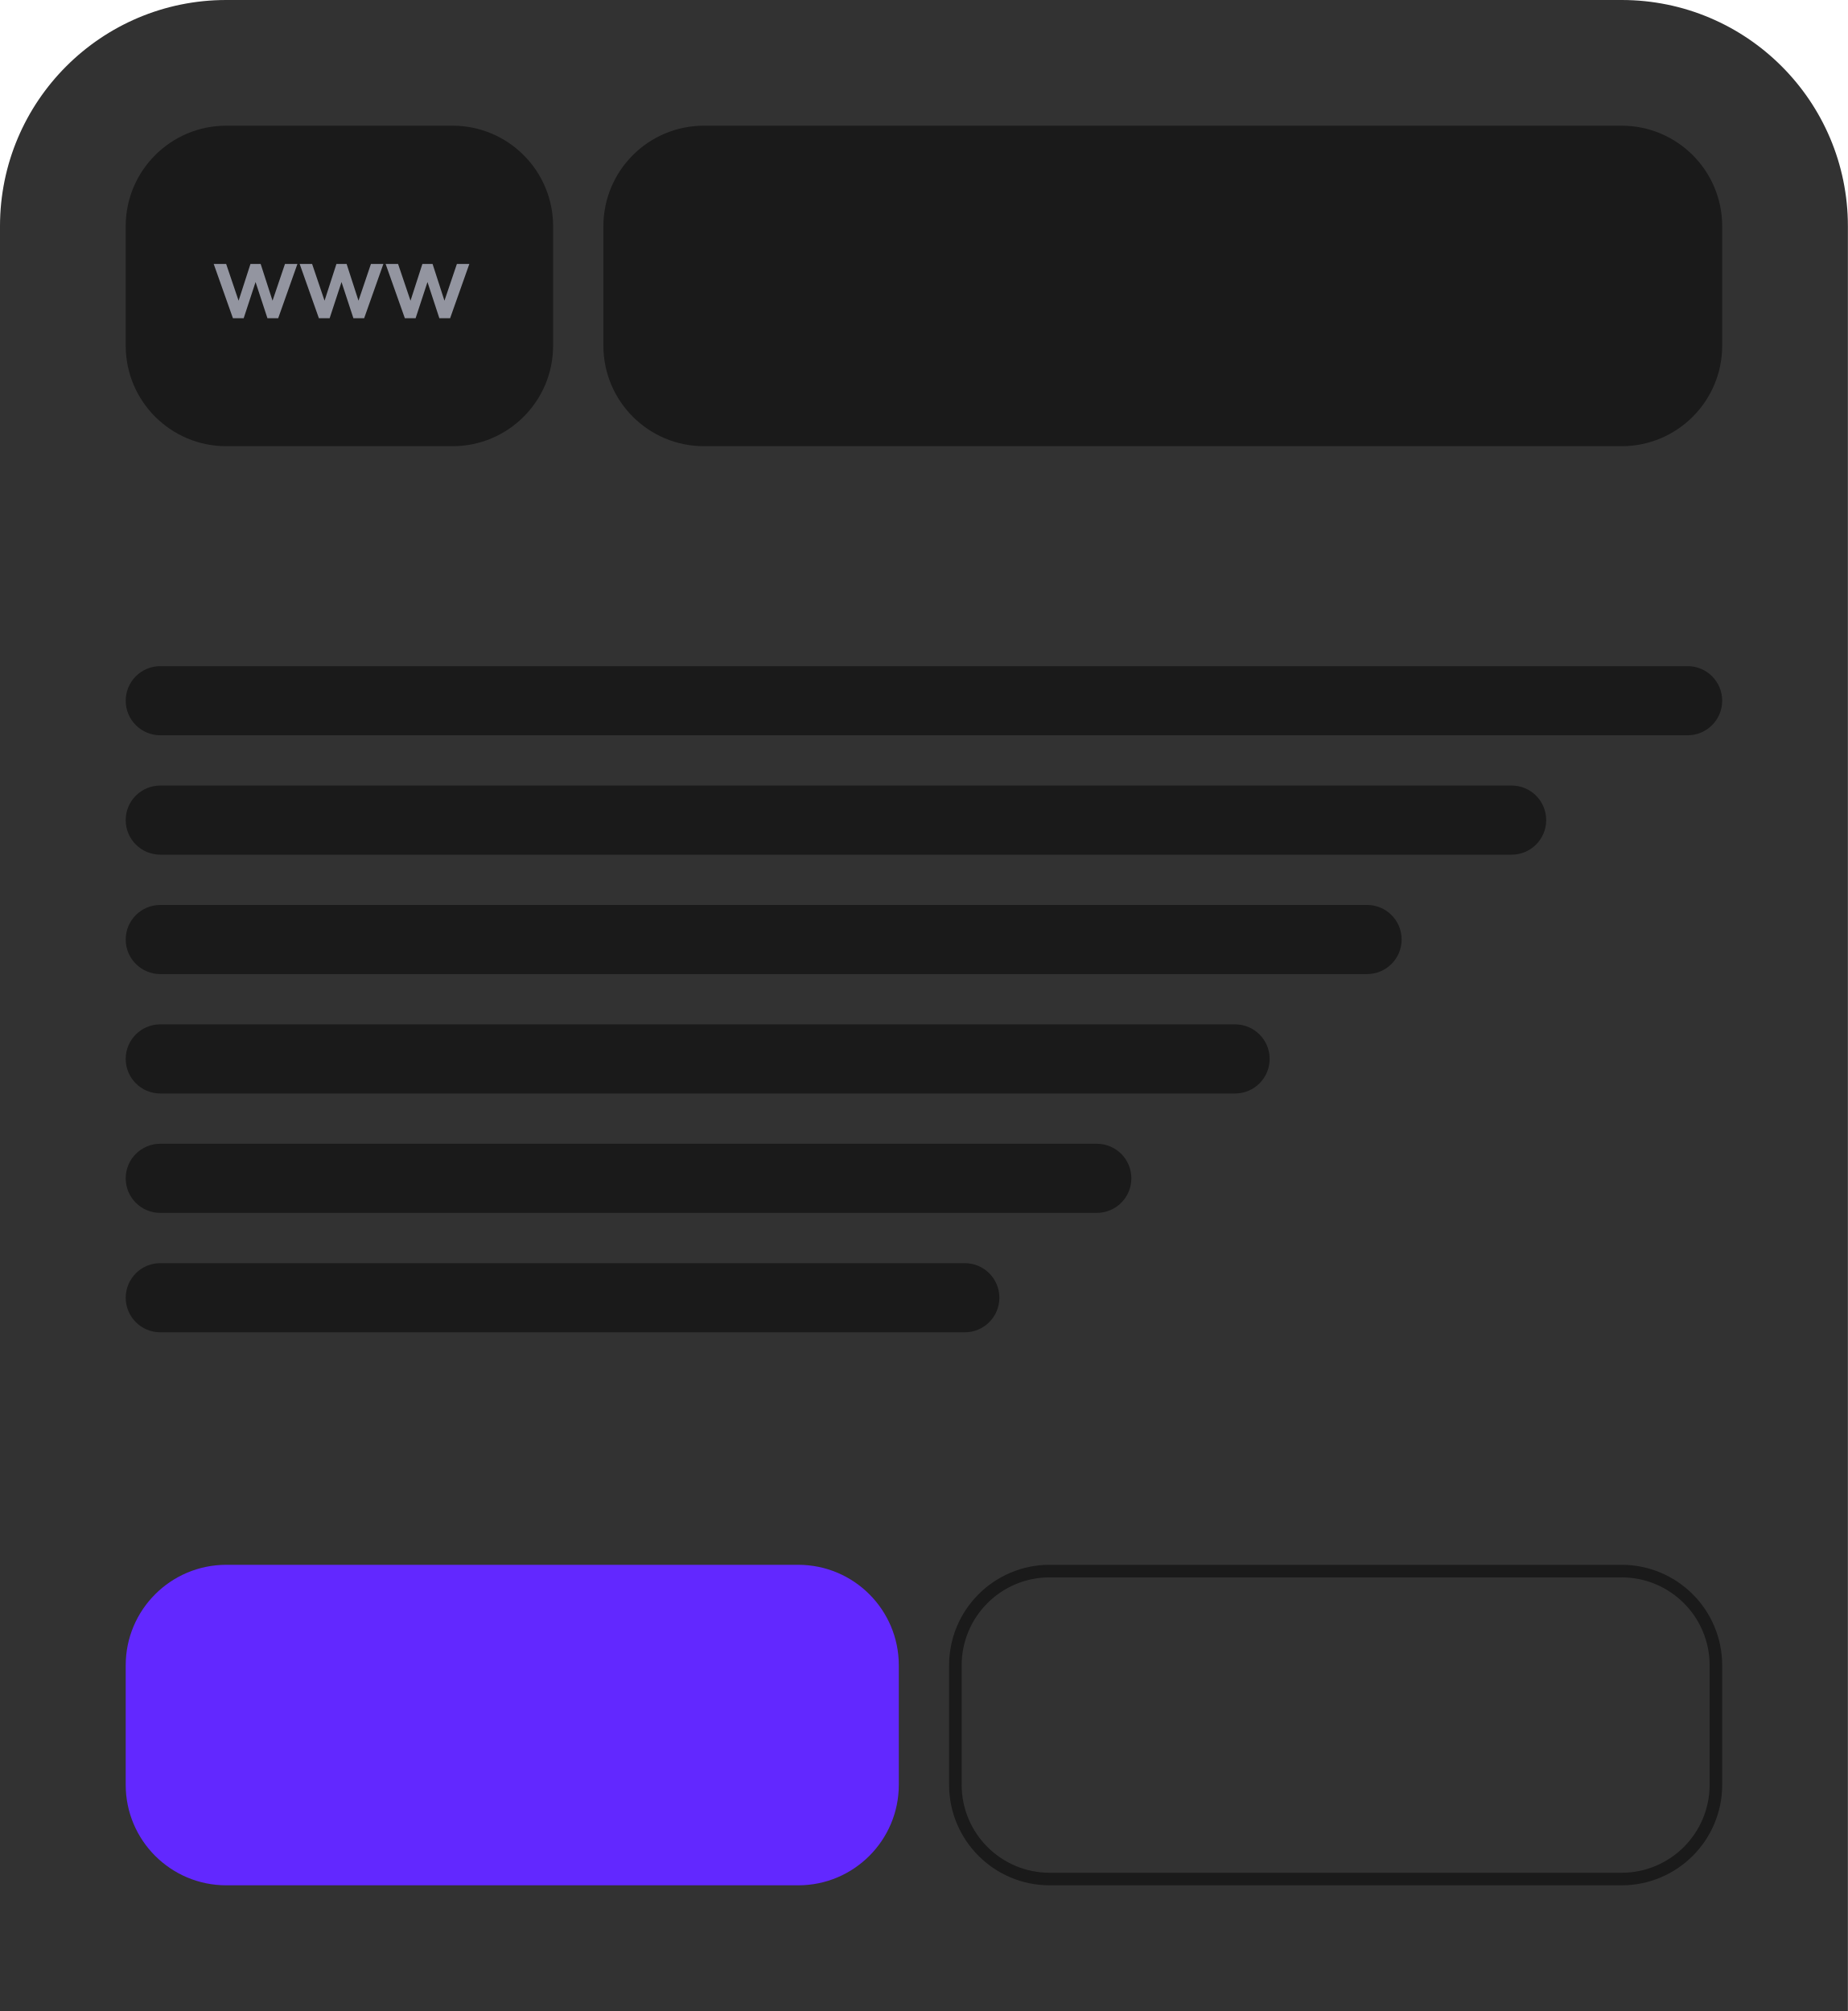
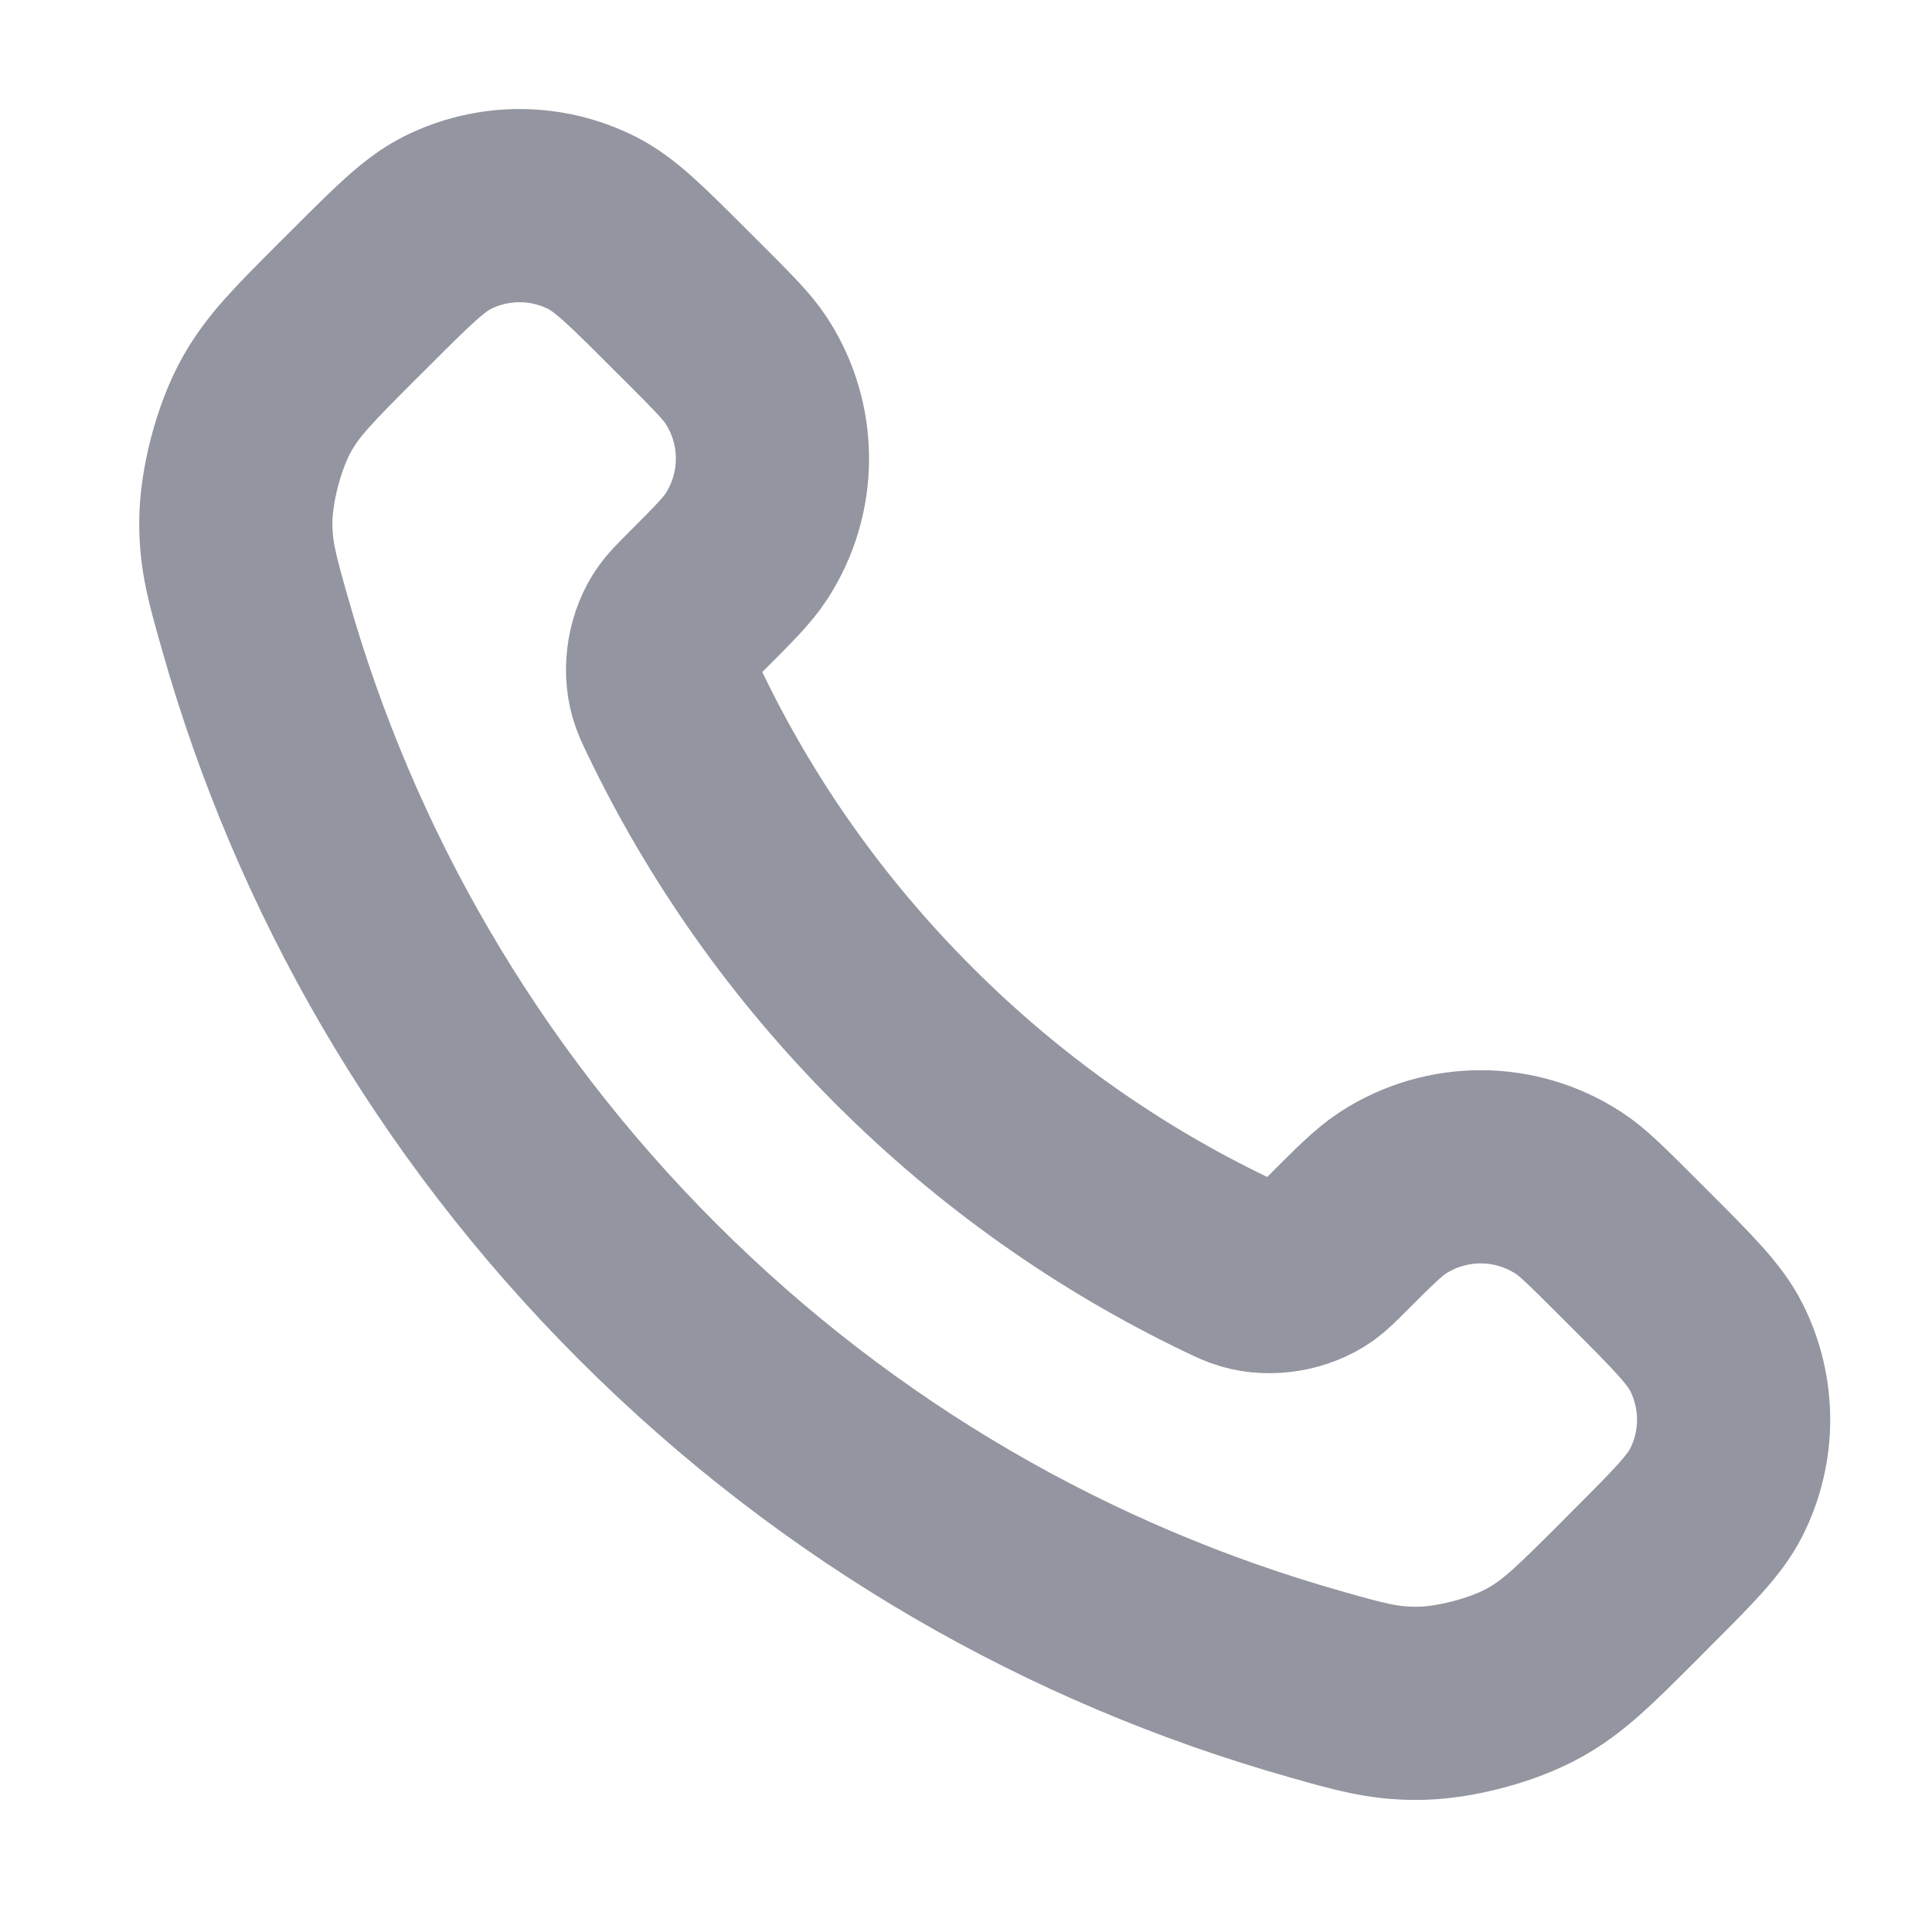
- <svg xmlns="http://www.w3.org/2000/svg" width="294" height="320" viewBox="0 0 294 320" fill="none">
-   <path d="M0 36C0 16.118 16.118 0 36 0H258C277.882 0 294 16.118 294 36V320C294 320 277.882 320 258 320H36C16.118 320 36 320 0 320V36Z" fill="#323232" />
-   <path fill-rule="evenodd" clip-rule="evenodd" d="M258 251H167C159.268 251 153 257.268 153 265V284C153 291.732 159.268 298 167 298H258C265.732 298 272 291.732 272 284V265C272 257.268 265.732 251 258 251ZM167 249C158.163 249 151 256.163 151 265V284C151 292.837 158.163 300 167 300H258C266.837 300 274 292.837 274 284V265C274 256.163 266.837 249 258 249H167Z" fill="#1A1A1A" />
-   <path d="M20 36C20 27.163 27.163 20 36 20H72C80.837 20 88 27.163 88 36V55C88 63.837 80.837 71 72 71H36C27.163 71 20 63.837 20 55V36Z" fill="#1A1A1A" />
-   <path d="M96 36C96 27.163 103.163 20 112 20H258C266.837 20 274 27.163 274 36V55C274 63.837 266.837 71 258 71H112C103.163 71 96 63.837 96 55V36Z" fill="#1A1A1A" />
-   <path d="M20 111.5C20 108.462 22.462 106 25.5 106H268.5C271.538 106 274 108.462 274 111.5C274 114.538 271.538 117 268.5 117H25.5C22.462 117 20 114.538 20 111.5Z" fill="#1A1A1A" />
-   <path d="M20 149.5C20 146.462 22.462 144 25.5 144H217.5C220.538 144 223 146.462 223 149.5C223 152.538 220.538 155 217.5 155H25.5C22.462 155 20 152.538 20 149.5Z" fill="#1A1A1A" />
-   <path d="M20 130.5C20 127.462 22.462 125 25.5 125H240.5C243.538 125 246 127.462 246 130.5C246 133.538 243.538 136 240.5 136H25.5C22.462 136 20 133.538 20 130.5Z" fill="#1A1A1A" />
-   <rect x="20" y="163" width="182" height="11" rx="5.5" fill="#1A1A1A" />
-   <path d="M20 187.5C20 184.462 22.462 182 25.5 182H174.5C177.538 182 180 184.462 180 187.5C180 190.538 177.538 193 174.5 193H25.5C22.462 193 20 190.538 20 187.5Z" fill="#1A1A1A" />
-   <path d="M20 206.5C20 203.462 22.462 201 25.5 201H153.5C156.538 201 159 203.462 159 206.5C159 209.538 156.538 212 153.5 212H25.5C22.462 212 20 209.538 20 206.5Z" fill="#1A1A1A" />
-   <path d="M20 265C20 256.163 27.163 249 36 249H127C135.837 249 143 256.163 143 265V284C143 292.837 135.837 300 127 300H36C27.163 300 20 292.837 20 284V265Z" fill="#6228FF" />
-   <path d="M37.06 50.64L34 42H35.98L37.96 47.85L39.85 42H41.47L43.36 47.85L45.34 42H47.32L44.26 50.64H42.55L40.66 44.88L38.77 50.64H37.06Z" fill="#9395A0" />
-   <path d="M50.736 50.64L47.676 42H49.656L51.636 47.85L53.526 42H55.146L57.036 47.85L59.016 42H60.996L57.936 50.64H56.226L54.336 44.88L52.446 50.64H50.736Z" fill="#9395A0" />
-   <path d="M64.412 50.64L61.352 42H63.332L65.312 47.85L67.202 42H68.822L70.712 47.85L72.692 42H74.672L71.612 50.64H69.902L68.012 44.88L66.122 50.64H64.412Z" fill="#9395A0" />
+ <svg xmlns="http://www.w3.org/2000/svg" width="20" height="20" viewBox="0 0 20 20" fill="none">
+   <g id="phone">
+     <path id="Icon" d="M9.356 10.719C8.354 9.718 7.564 8.586 6.984 7.378C6.934 7.274 6.909 7.222 6.89 7.156C6.821 6.923 6.87 6.636 7.012 6.438C7.052 6.382 7.1 6.335 7.195 6.239C7.486 5.948 7.632 5.802 7.727 5.656C8.086 5.103 8.086 4.391 7.727 3.839C7.632 3.692 7.486 3.547 7.195 3.255L7.032 3.093C6.59 2.65 6.368 2.429 6.13 2.308C5.657 2.069 5.099 2.069 4.626 2.308C4.388 2.429 4.167 2.65 3.724 3.093L3.592 3.224C3.151 3.666 2.93 3.886 2.762 4.186C2.575 4.519 2.44 5.036 2.441 5.418C2.442 5.762 2.509 5.997 2.643 6.468C3.36 8.996 4.714 11.381 6.704 13.371C8.694 15.361 11.079 16.715 13.607 17.432C14.077 17.566 14.313 17.632 14.657 17.633C15.039 17.635 15.556 17.5 15.889 17.313C16.189 17.145 16.409 16.924 16.851 16.483L16.982 16.351C17.425 15.908 17.646 15.687 17.767 15.449C18.006 14.976 18.006 14.418 17.767 13.945C17.646 13.707 17.425 13.485 16.982 13.042L16.82 12.88C16.528 12.589 16.383 12.443 16.236 12.348C15.684 11.989 14.972 11.989 14.419 12.348C14.273 12.443 14.127 12.589 13.836 12.88C13.74 12.975 13.693 13.023 13.637 13.063C13.439 13.204 13.152 13.253 12.919 13.185C12.853 13.166 12.801 13.141 12.697 13.091C11.489 12.511 10.357 11.721 9.356 10.719Z" stroke="#9395A0" stroke-width="2" stroke-linecap="round" stroke-linejoin="round" />
+   </g>
</svg>
